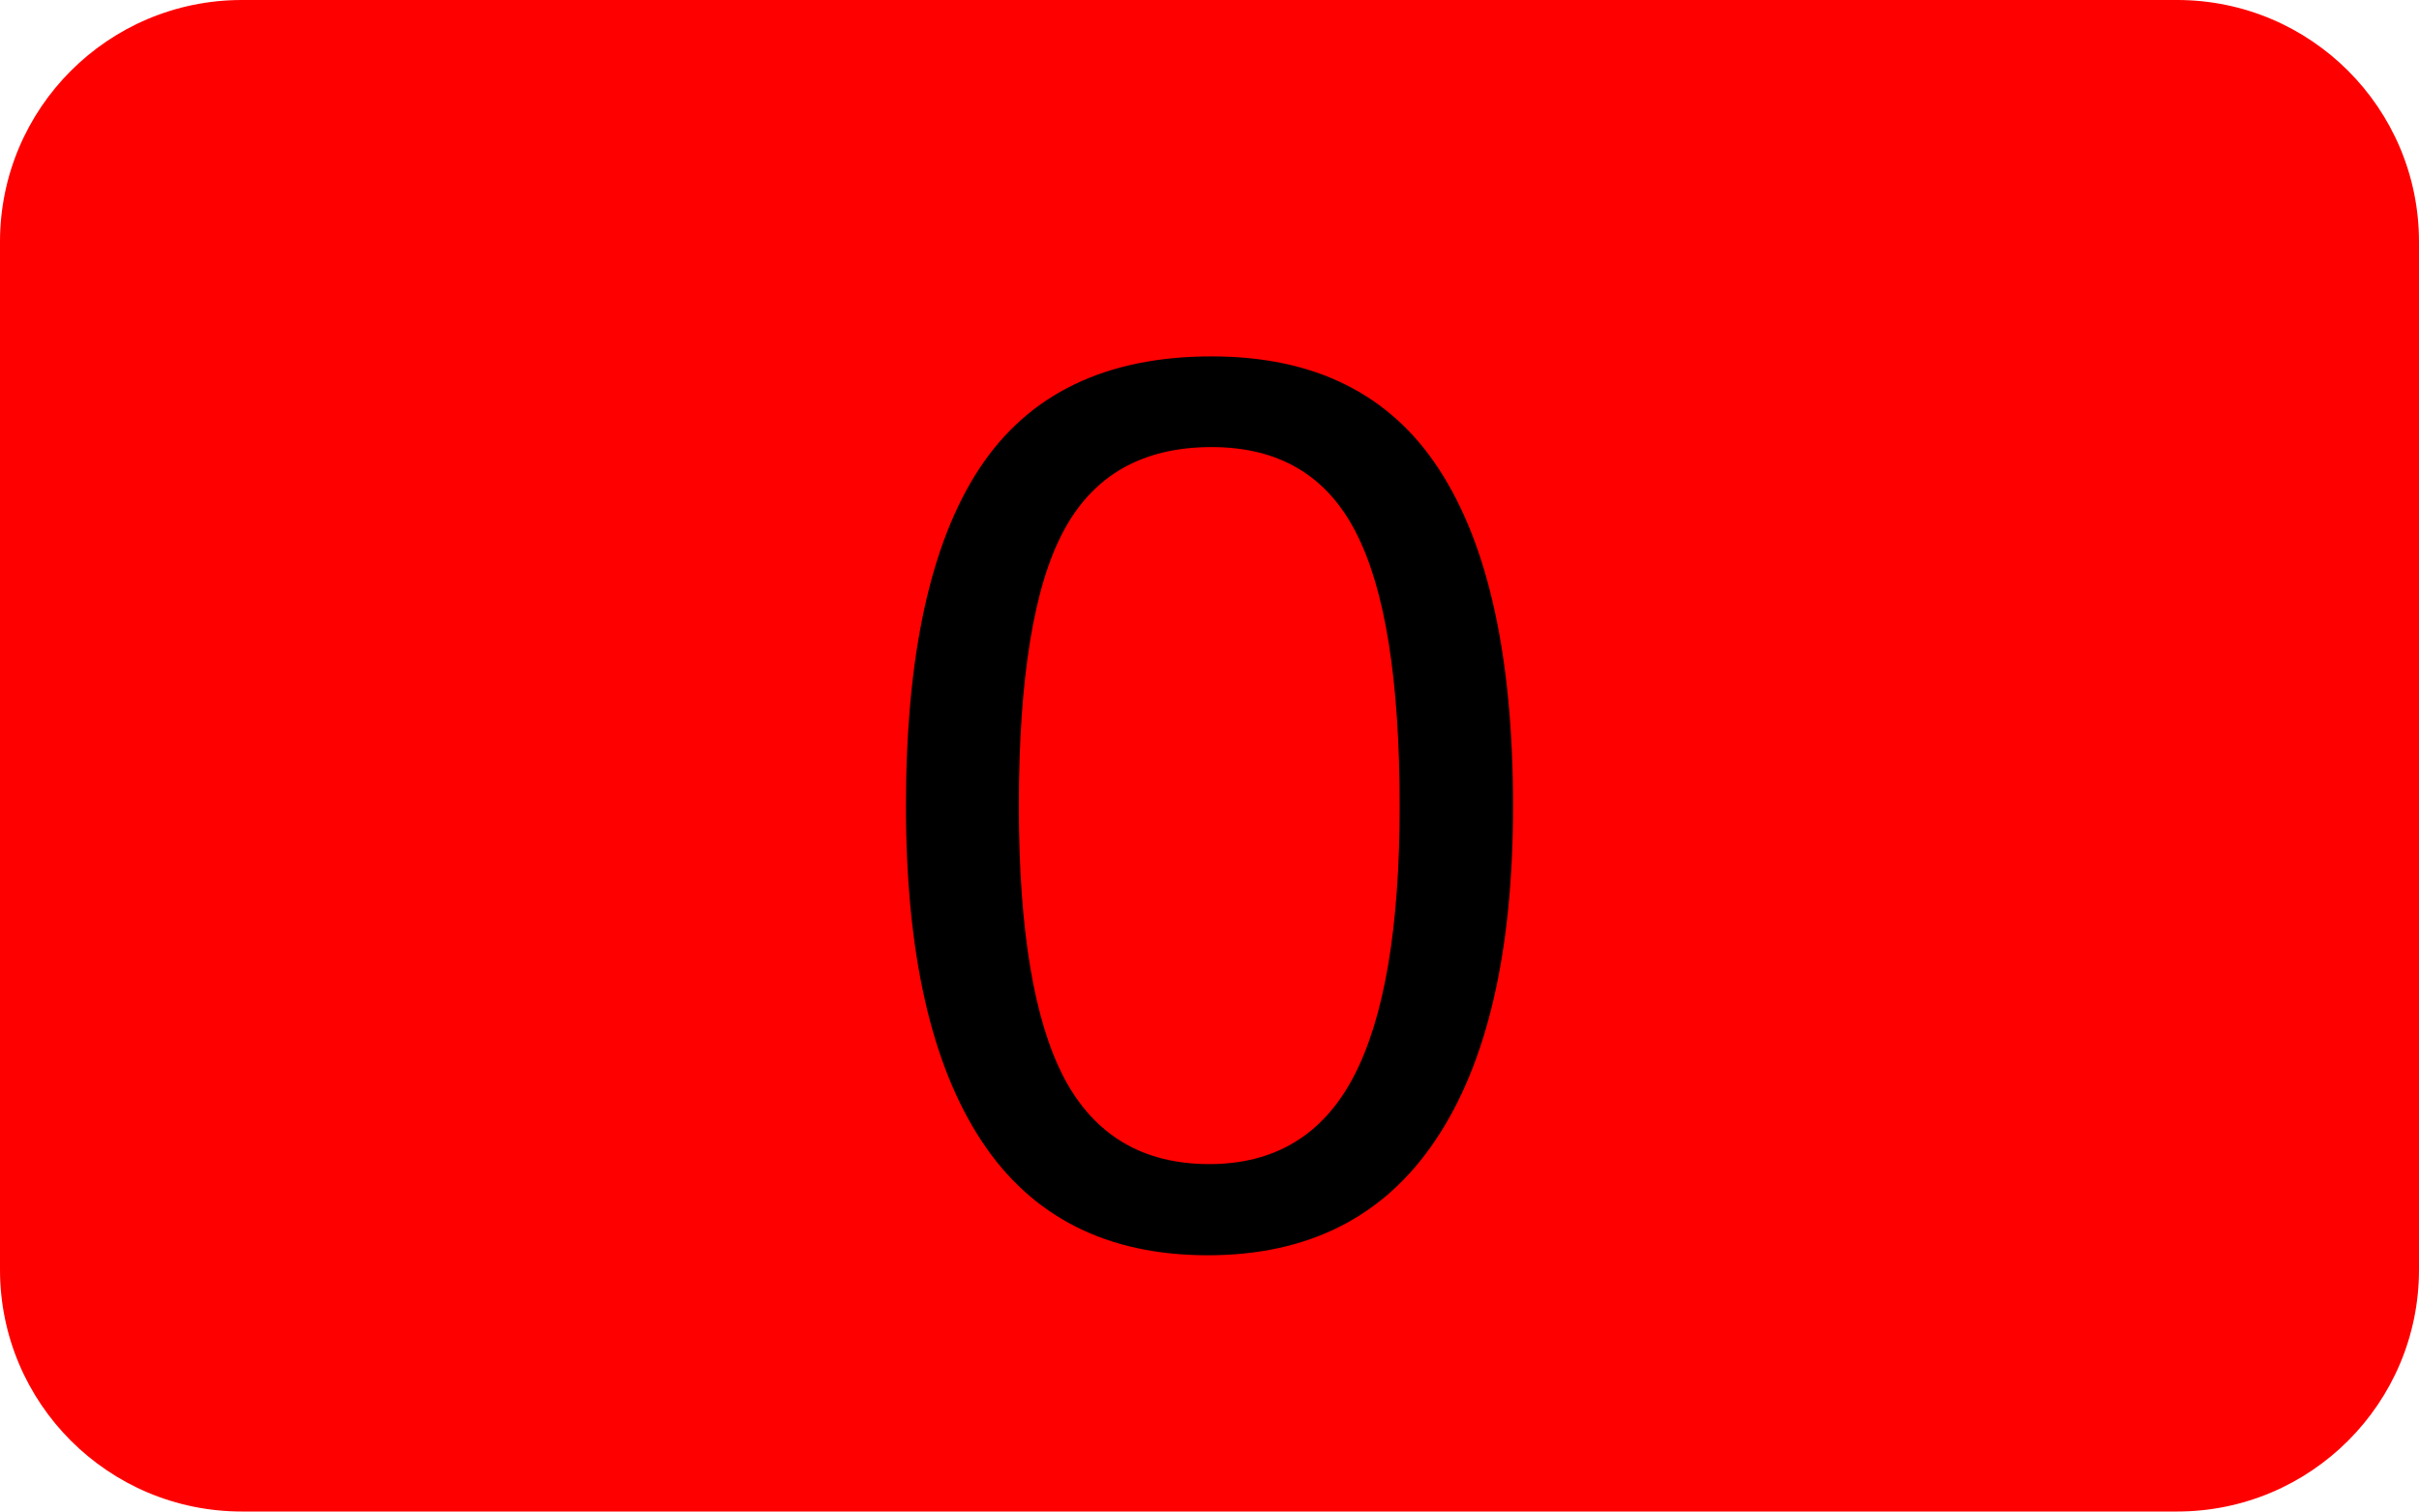
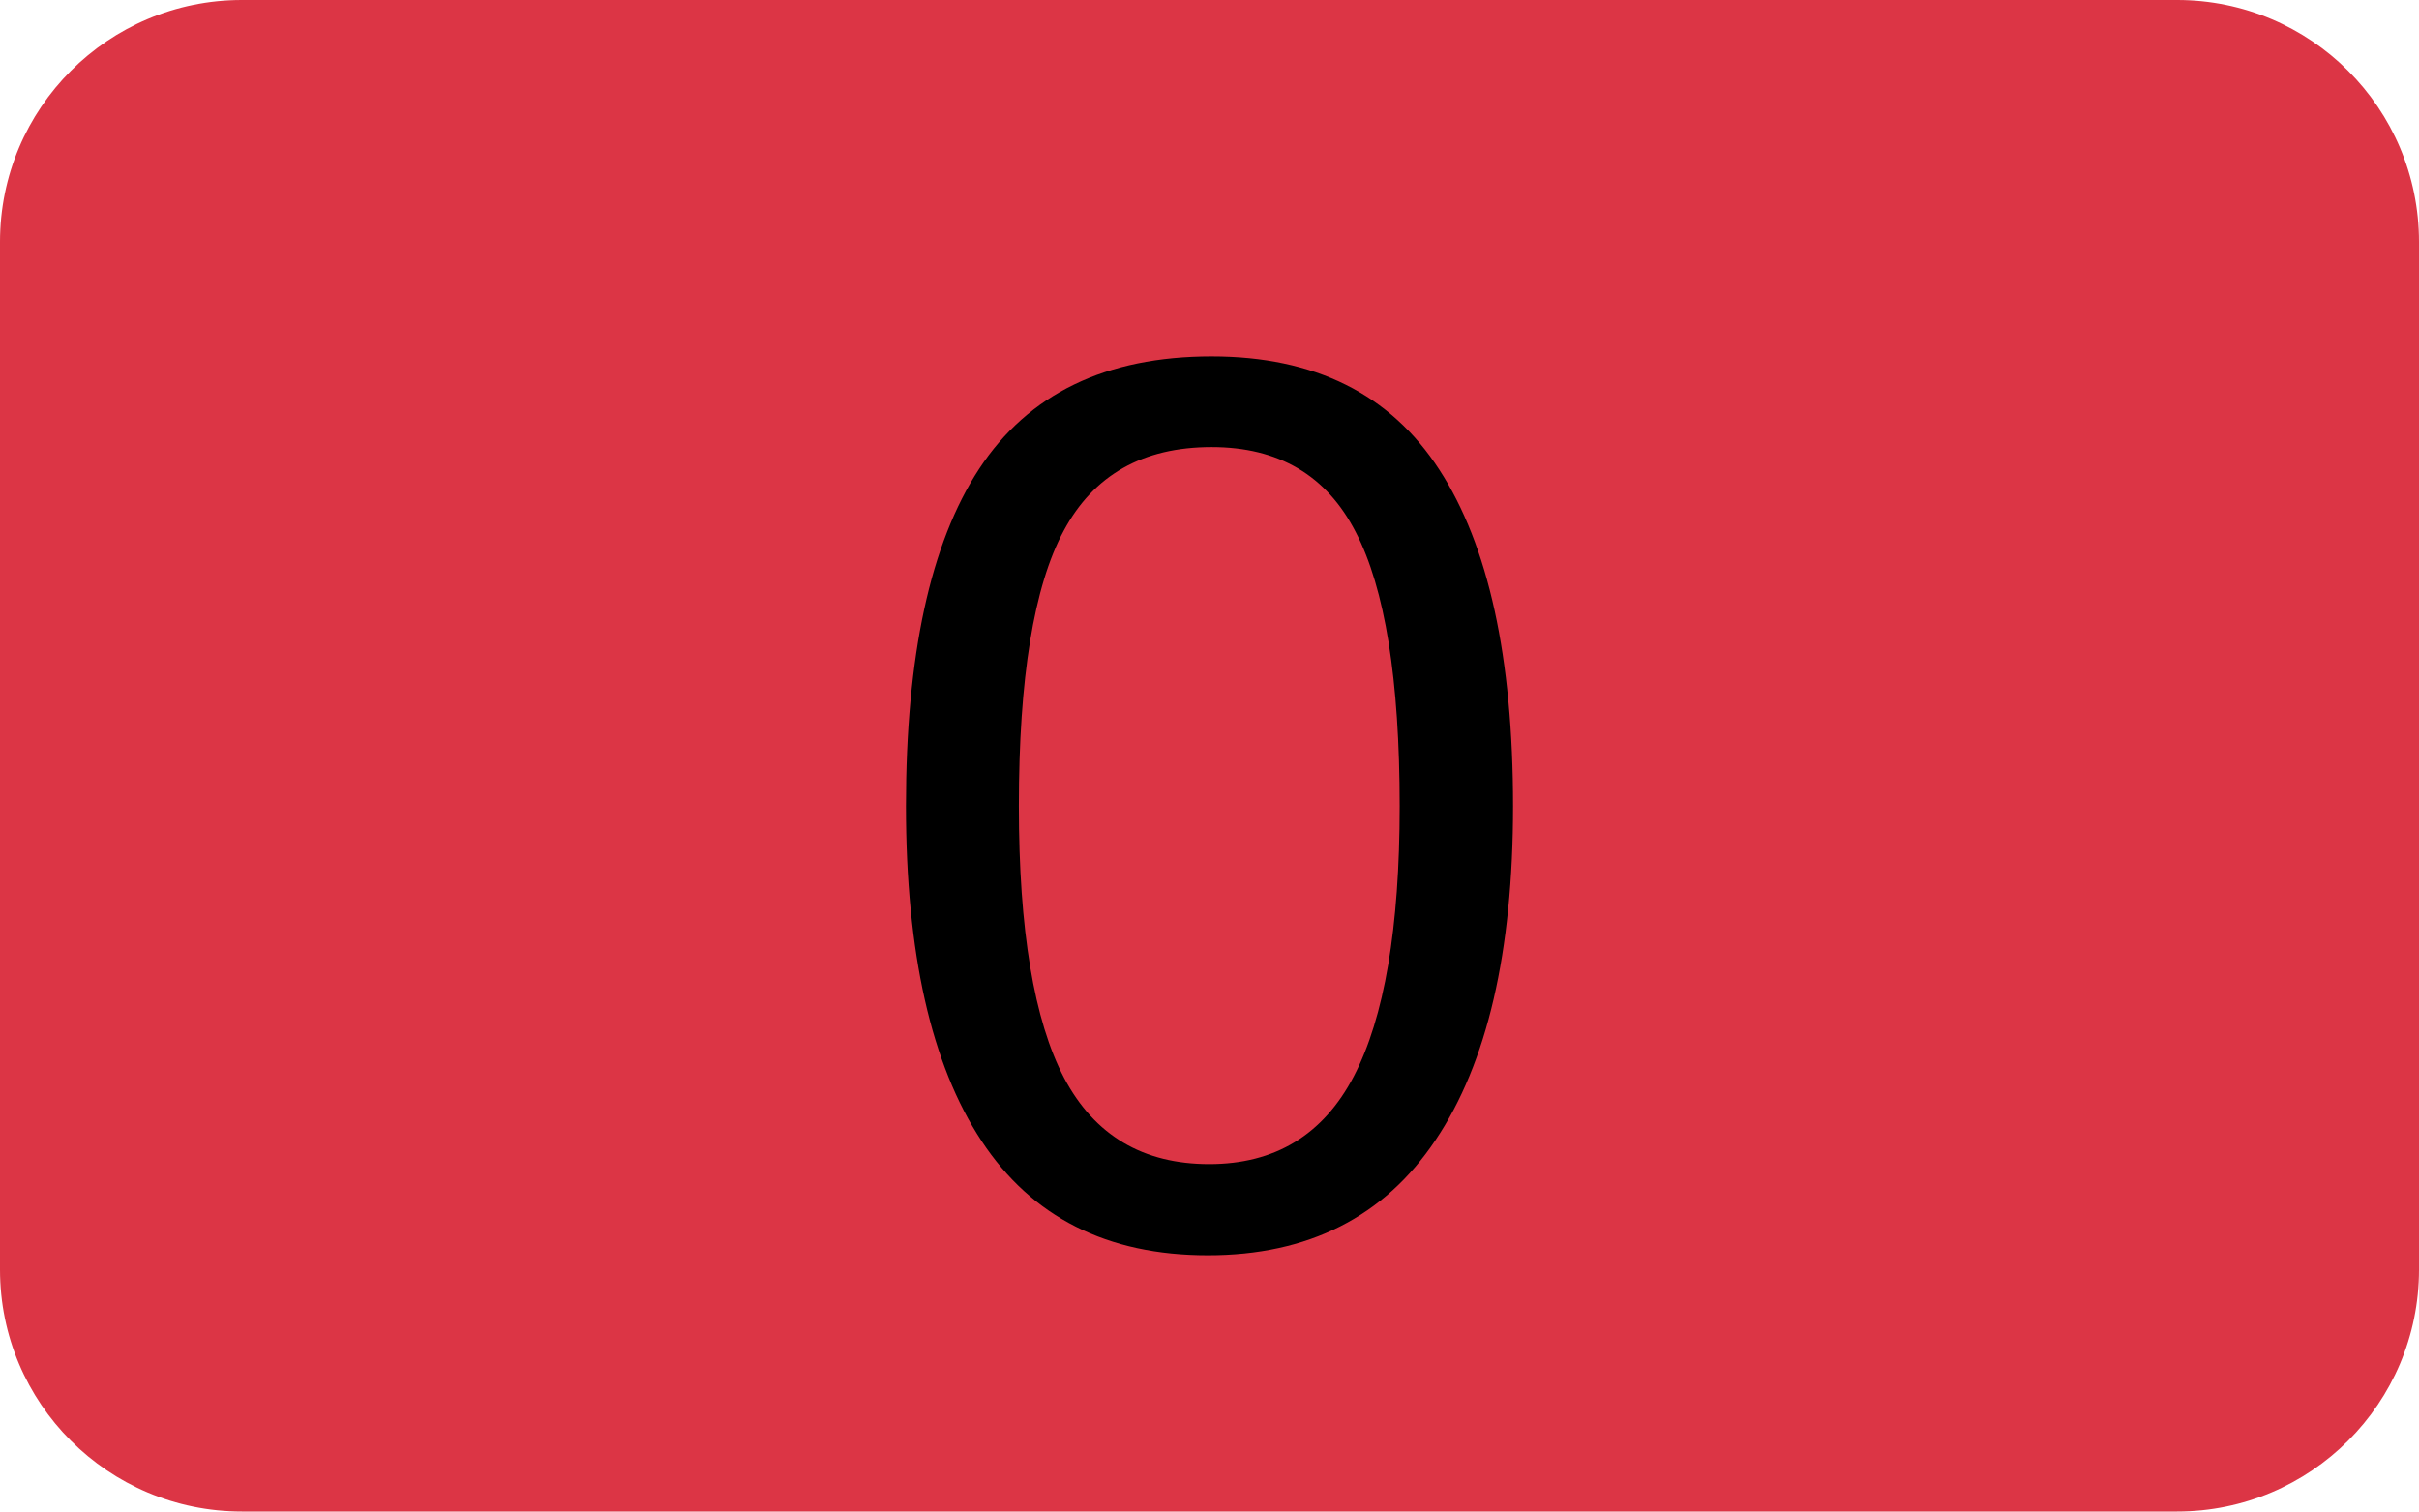
<svg xmlns="http://www.w3.org/2000/svg" width="80" height="50">
-   <rect width="80" height="50" rx="8" ry="8" fill="#f00" />
+   <rect width="80" height="50" rx="8" ry="8" fill="#dc3545" />
  <text x="50%" y="50%" fill="#000" dy=".1em" dominant-baseline="middle" text-anchor="middle" font-family="Arial" font-size="42">0</text>
</svg>
